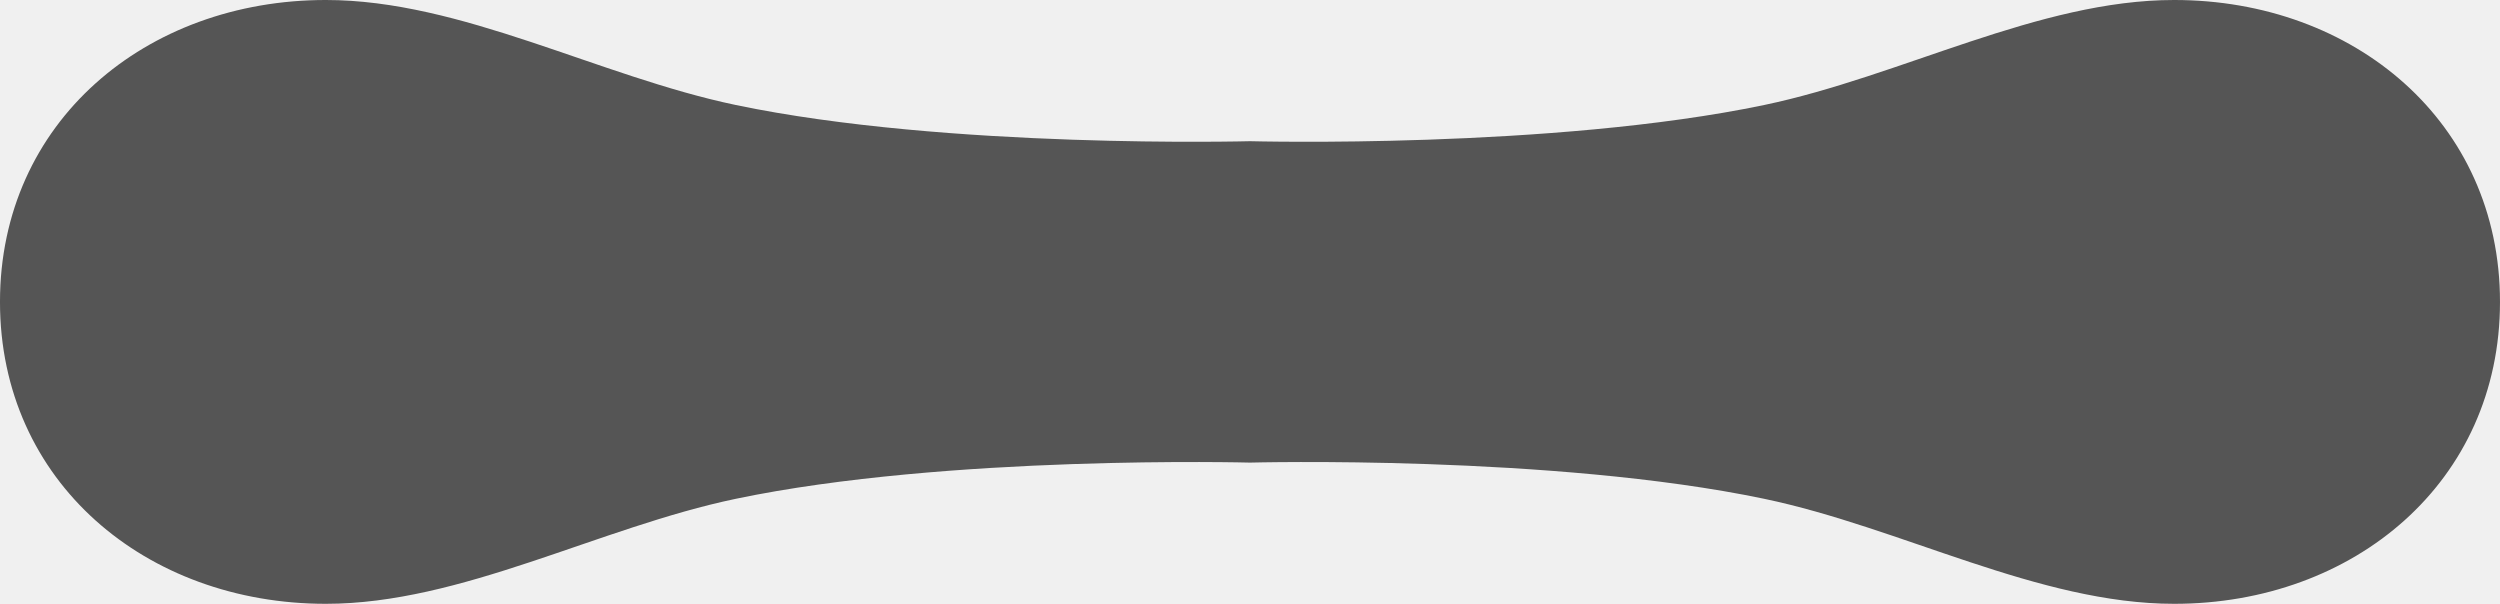
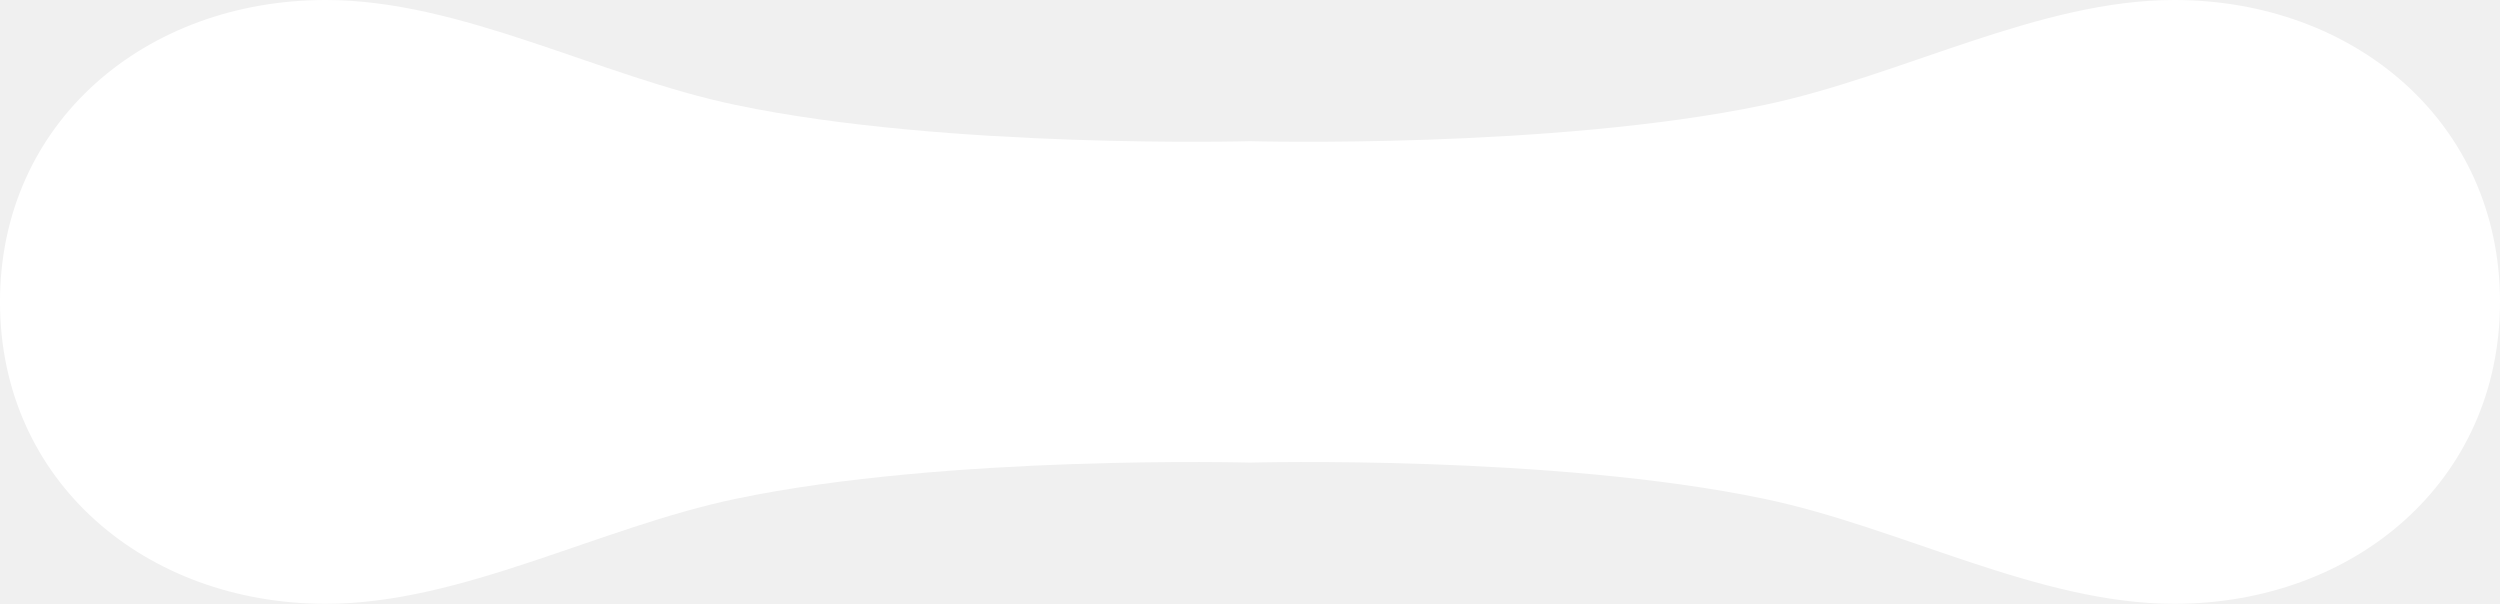
<svg xmlns="http://www.w3.org/2000/svg" width="197.304mm" height="47.653mm" viewBox="0 0 197.304 47.653" version="1.1" id="svg8">
  <defs id="defs2">
    </defs>
  <g id="layer1" transform="translate(-3.023806,-141.2597)">
-     <path style="opacity:1;fill:#555555;fill-opacity:1;stroke:none;stroke-width:0.465;stroke-linecap:square;stroke-linejoin:round;stroke-miterlimit:4;stroke-dasharray:none;stroke-opacity:1" d="m 200.327,162.443 c 0,14.203 -11.514,23.827 -25.717,23.827 -10.692,0 -21.53,-6.023 -32.358,-8.288 -16.701,-3.493 -40.577,-2.856 -40.577,-2.856 v -12.683 z m -197.304,0 c 0,14.203 11.514,23.827 25.717,23.827 10.692,0 21.53,-6.023 32.358,-8.288 16.701,-3.493 40.577,-2.856 40.577,-2.856 v -12.683 z m 197.304,-1e-5 c 0,-14.203 -11.514,-23.827 -25.717,-23.827 -10.692,0 -21.53,6.023 -32.358,8.288 -16.701,3.493 -40.577,2.856 -40.577,2.856 v 12.683 z m -197.304,0 c 0,-14.203 11.514,-23.827 25.717,-23.827 10.692,0 21.53,6.023 32.358,8.288 16.701,3.493 40.577,2.856 40.577,2.856 v 12.683 z" id="path833" transform="translate(0,2.643382)" />
+     <path style="opacity:1;fill:#ffffff;fill-opacity:1;stroke:none;stroke:none;stroke-width:0.465;stroke-linecap:square;stroke-linejoin:round;stroke-miterlimit:4;stroke-dasharray:none;stroke-opacity:1" d="m 200.327,162.443 c 0,14.203 -11.514,23.827 -25.717,23.827 -10.692,0 -21.53,-6.023 -32.358,-8.288 -16.701,-3.493 -40.577,-2.856 -40.577,-2.856 v -12.683 z m -197.304,0 c 0,14.203 11.514,23.827 25.717,23.827 10.692,0 21.53,-6.023 32.358,-8.288 16.701,-3.493 40.577,-2.856 40.577,-2.856 v -12.683 z m 197.304,-1e-5 c 0,-14.203 -11.514,-23.827 -25.717,-23.827 -10.692,0 -21.53,6.023 -32.358,8.288 -16.701,3.493 -40.577,2.856 -40.577,2.856 v 12.683 z m -197.304,0 c 0,-14.203 11.514,-23.827 25.717,-23.827 10.692,0 21.53,6.023 32.358,8.288 16.701,3.493 40.577,2.856 40.577,2.856 v 12.683 z" id="path833" transform="translate(0,2.643382)" />
  </g>
</svg>
